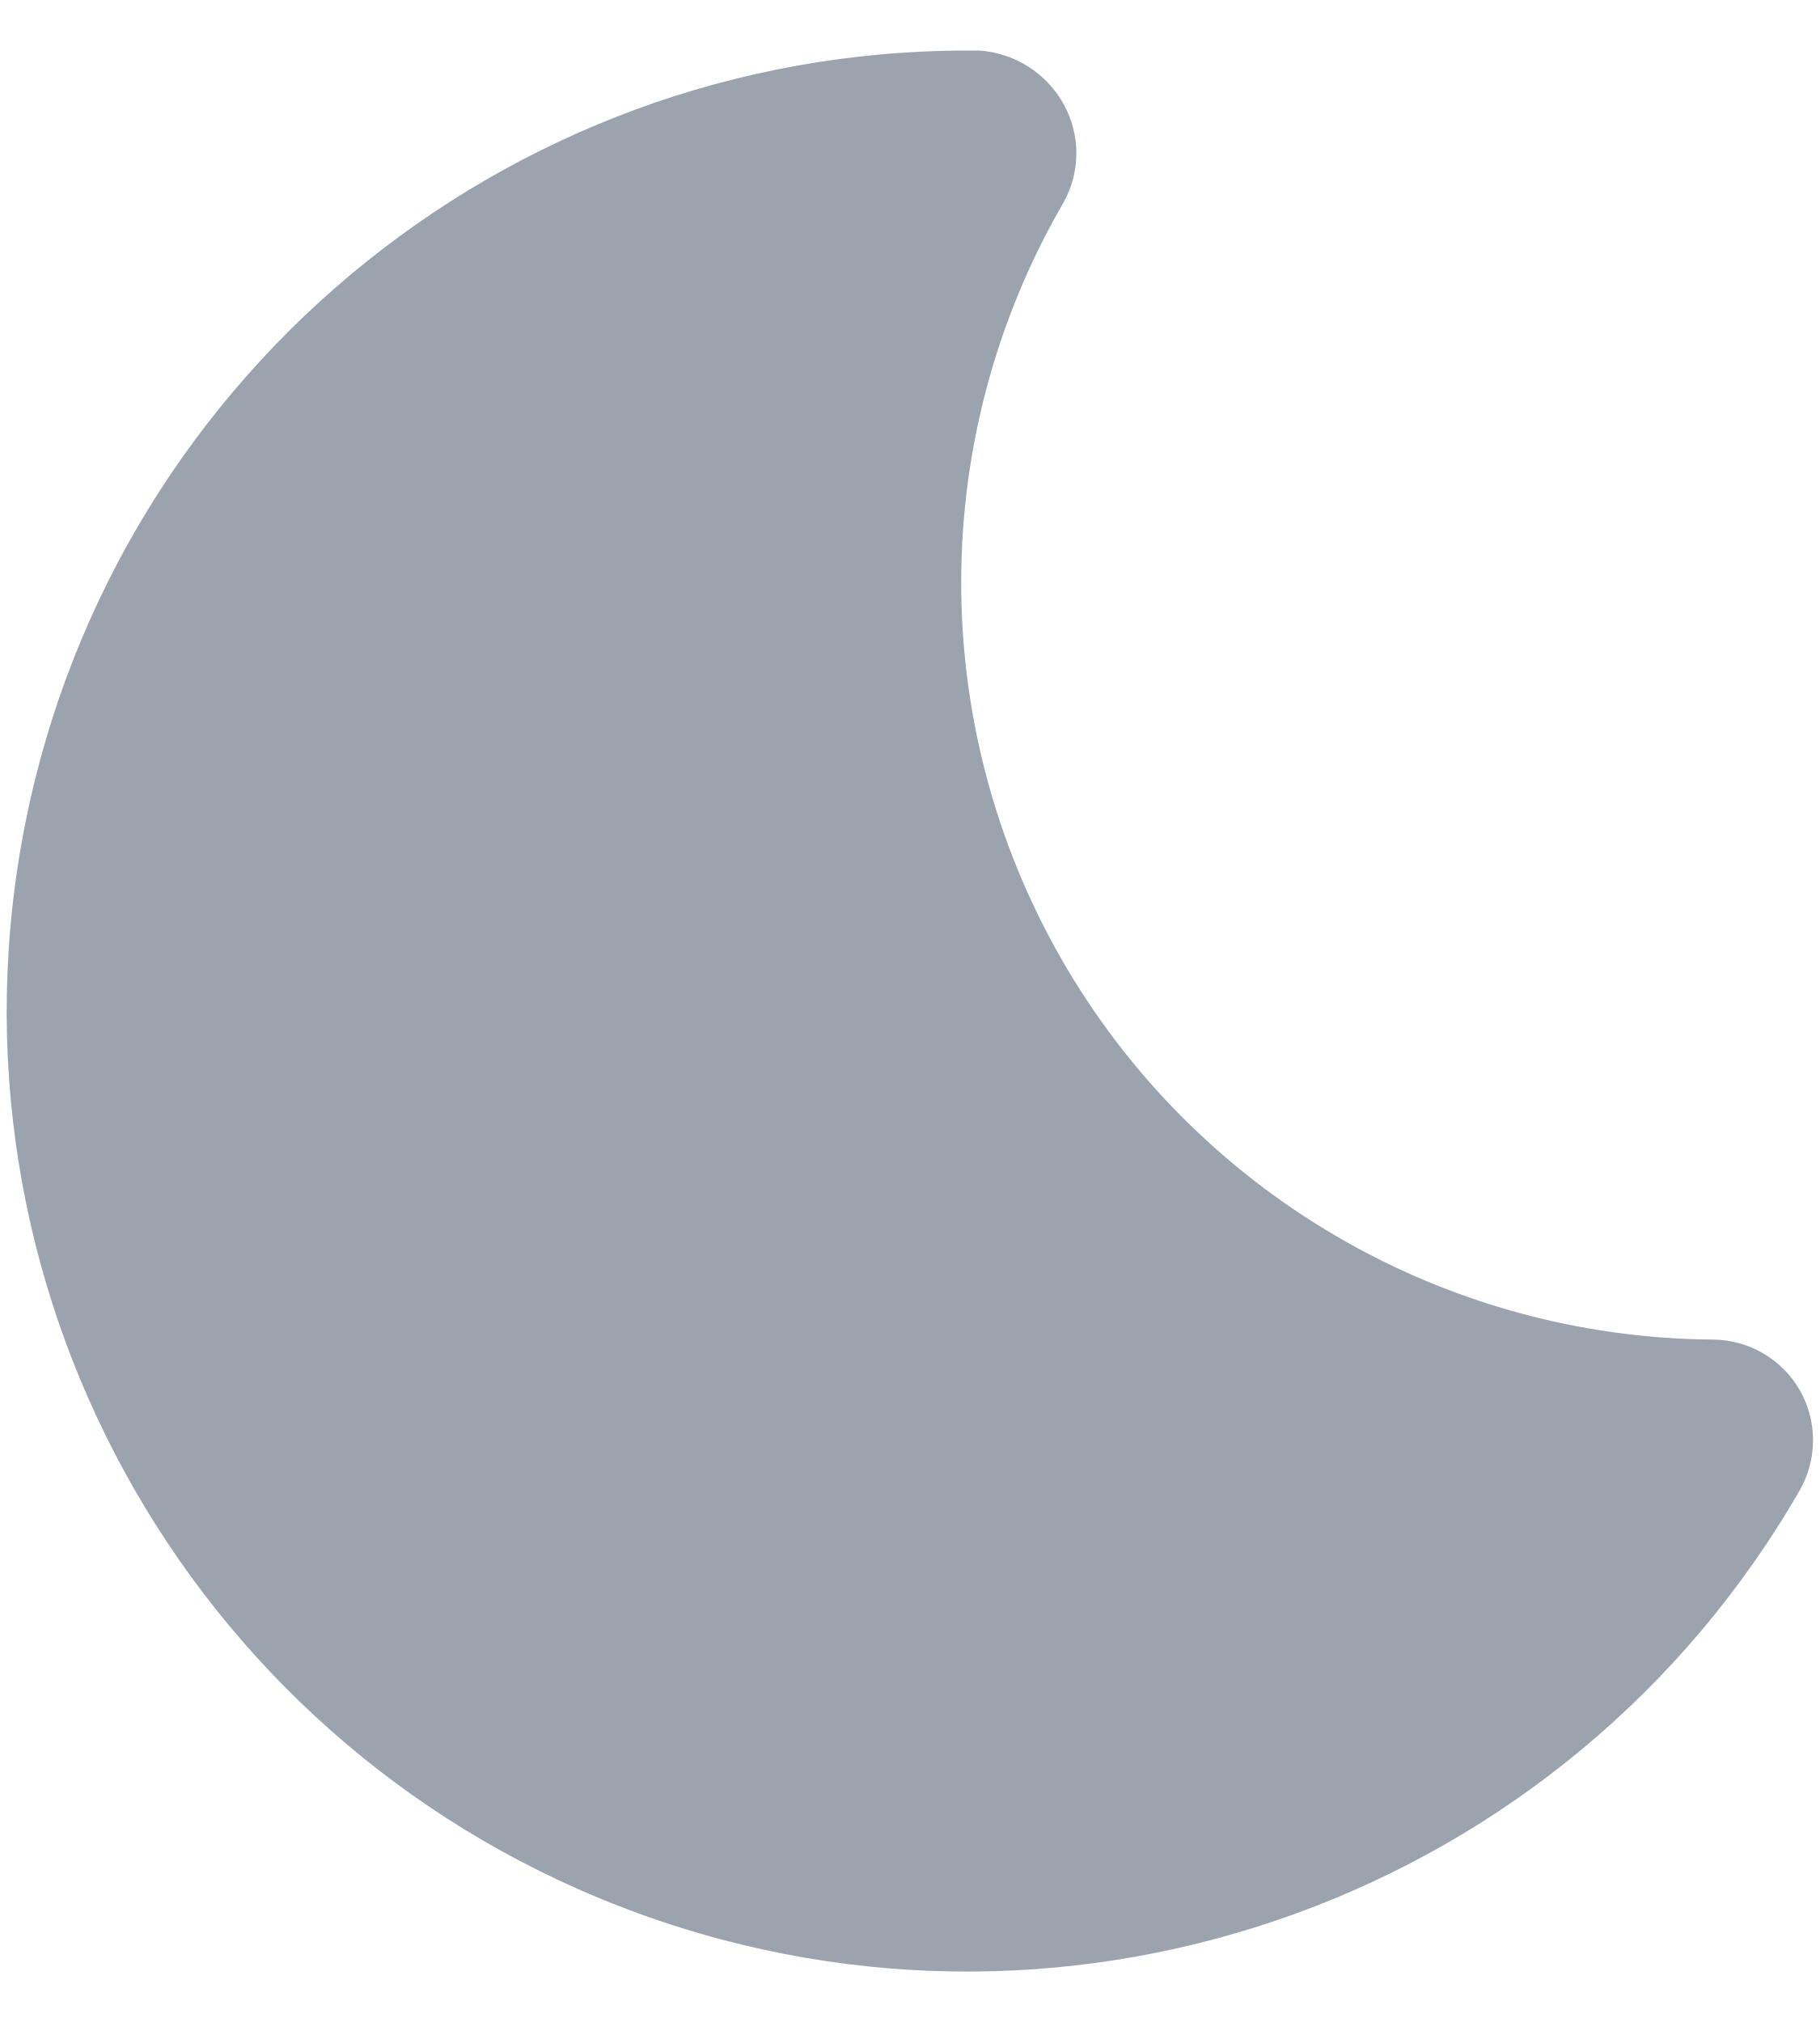
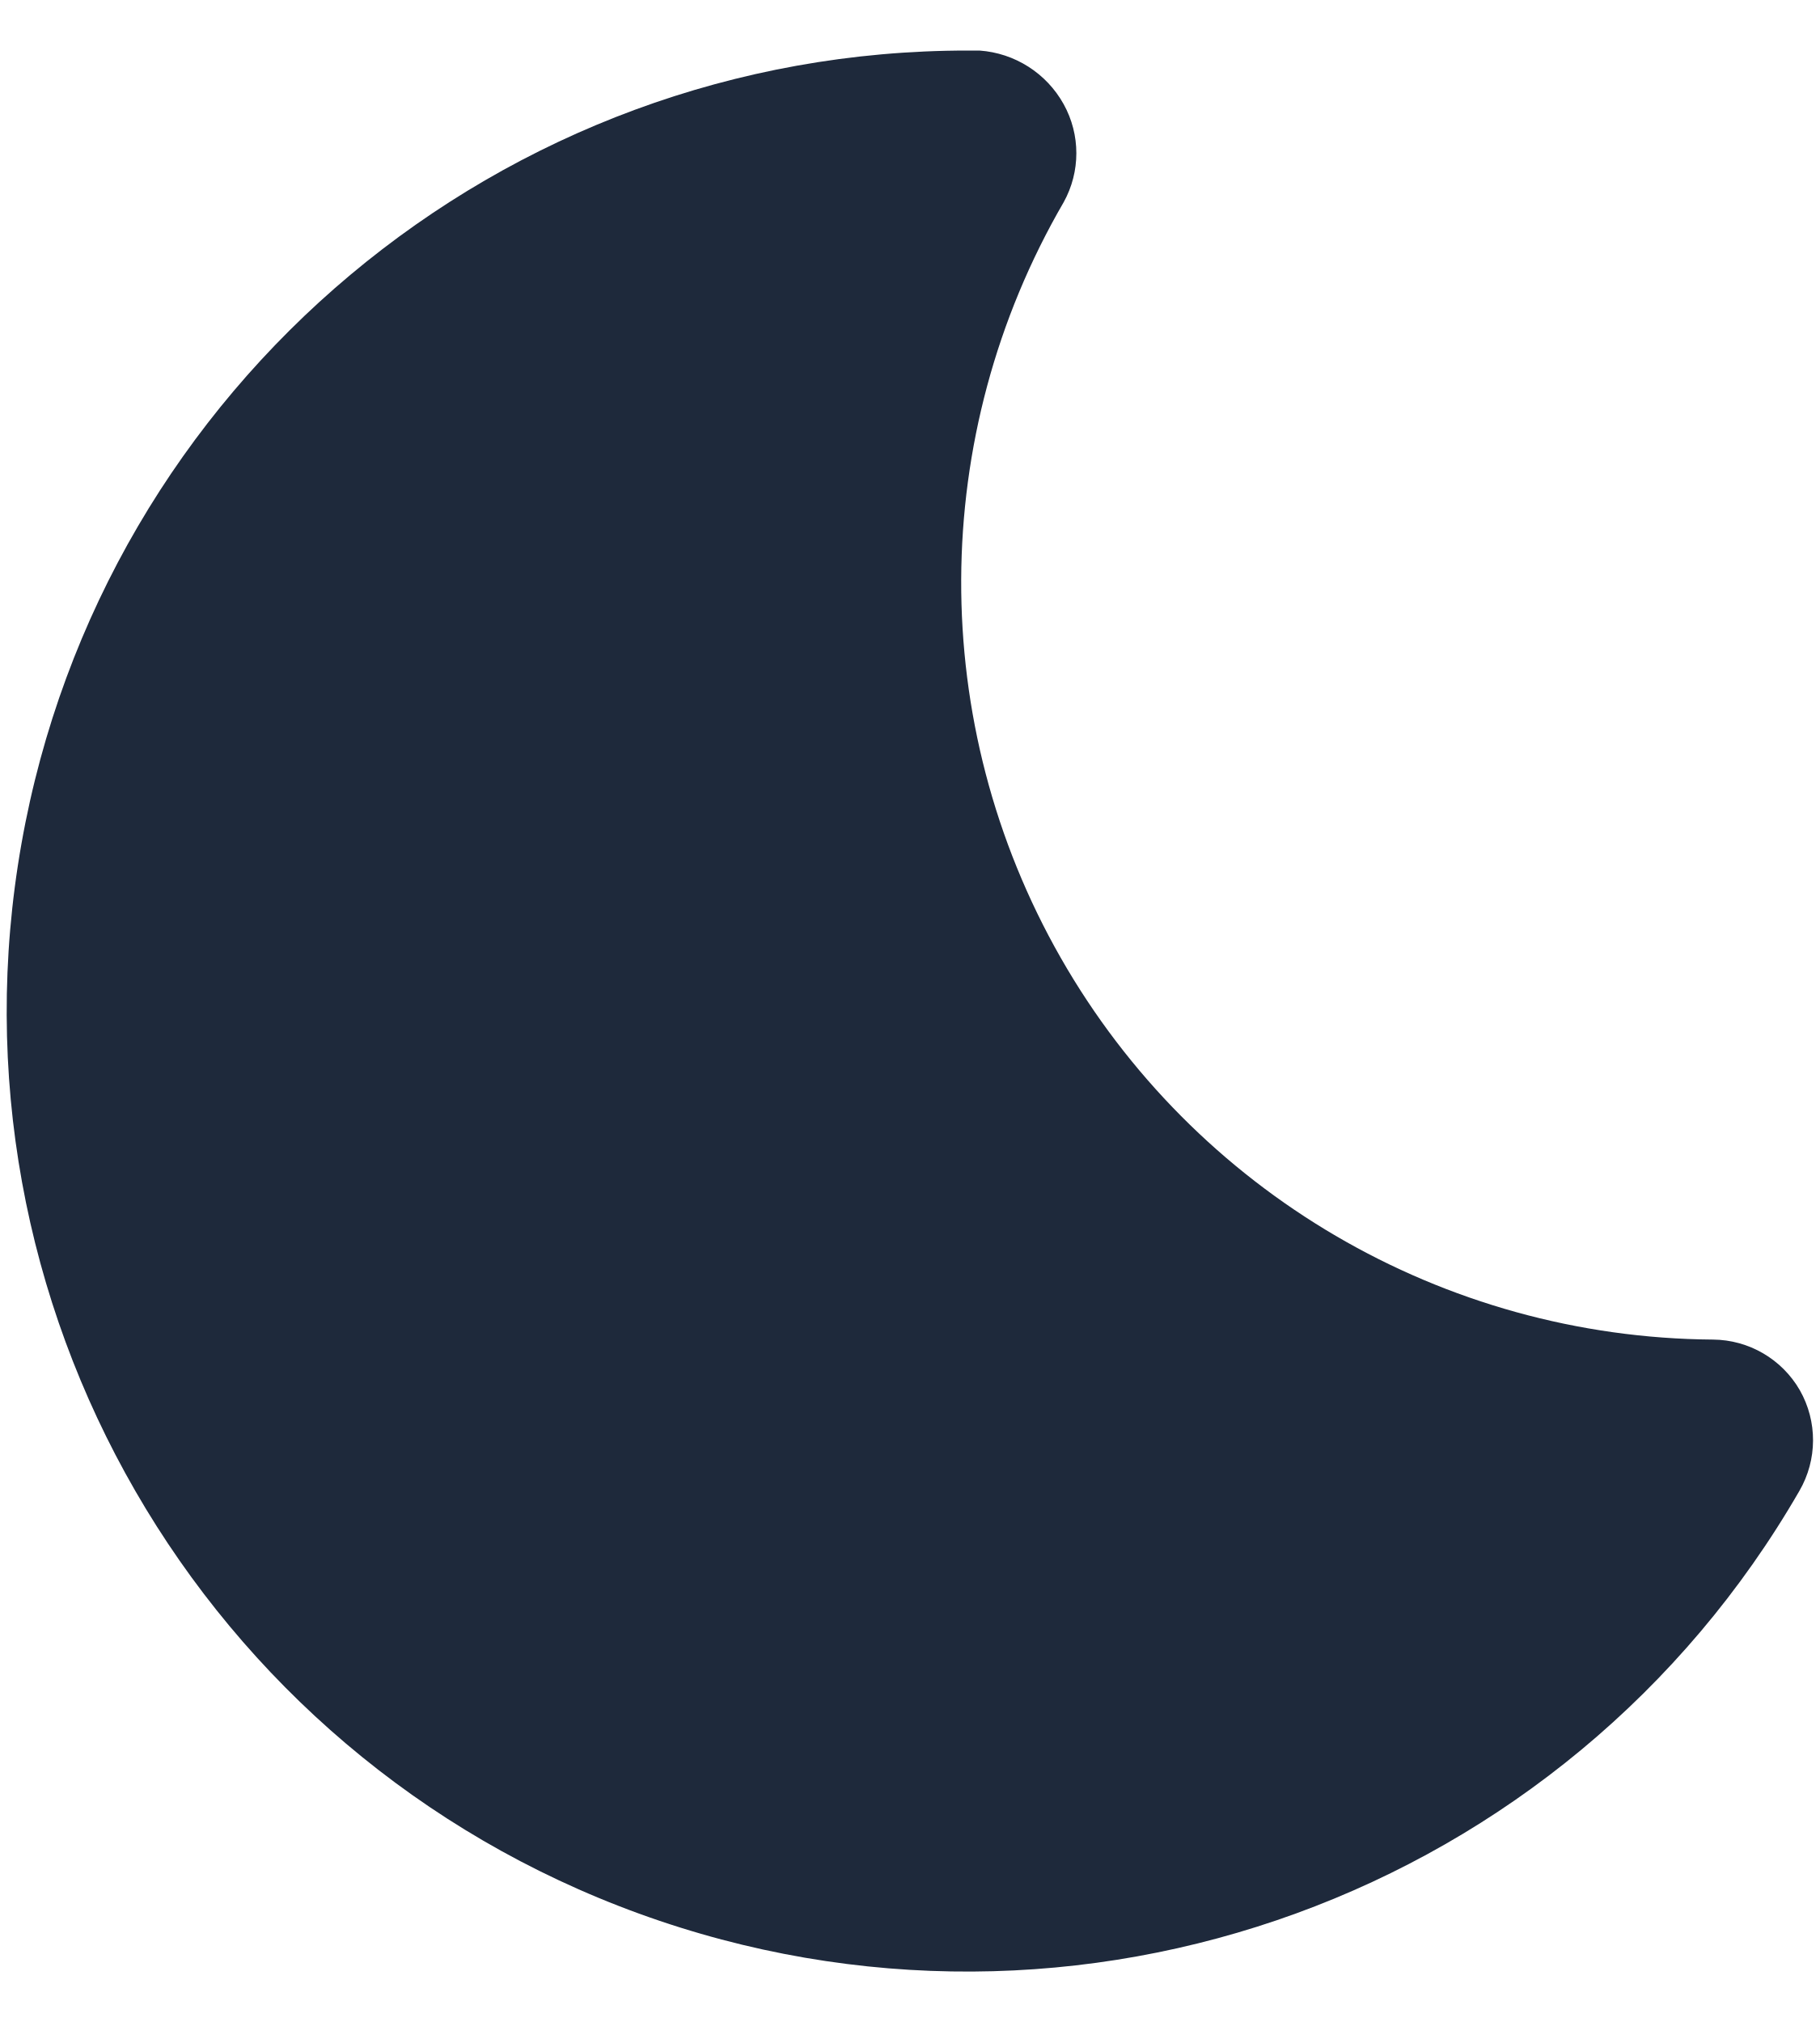
- <svg xmlns="http://www.w3.org/2000/svg" id="theme-toggle-dark-icon" class="w-4 h-4" aria-hidden="true" fill="#9BA3AF" viewBox="0 0 18 20">
+ <svg xmlns="http://www.w3.org/2000/svg" id="theme-toggle-dark-icon" class="w-4 h-4" aria-hidden="true" fill="#1E293B" viewBox="0 0 18 20">
  <path d="M17.8 13.75a1 1 0 0 0-.859-.5A7.488 7.488 0 0 1 10.52 2a1 1 0 0 0 0-.969A1.035 1.035 0 0 0 9.687.5h-.113a9.5 9.5 0 1 0 8.222 14.247 1 1 0 0 0 .004-.997Z" />
</svg>
